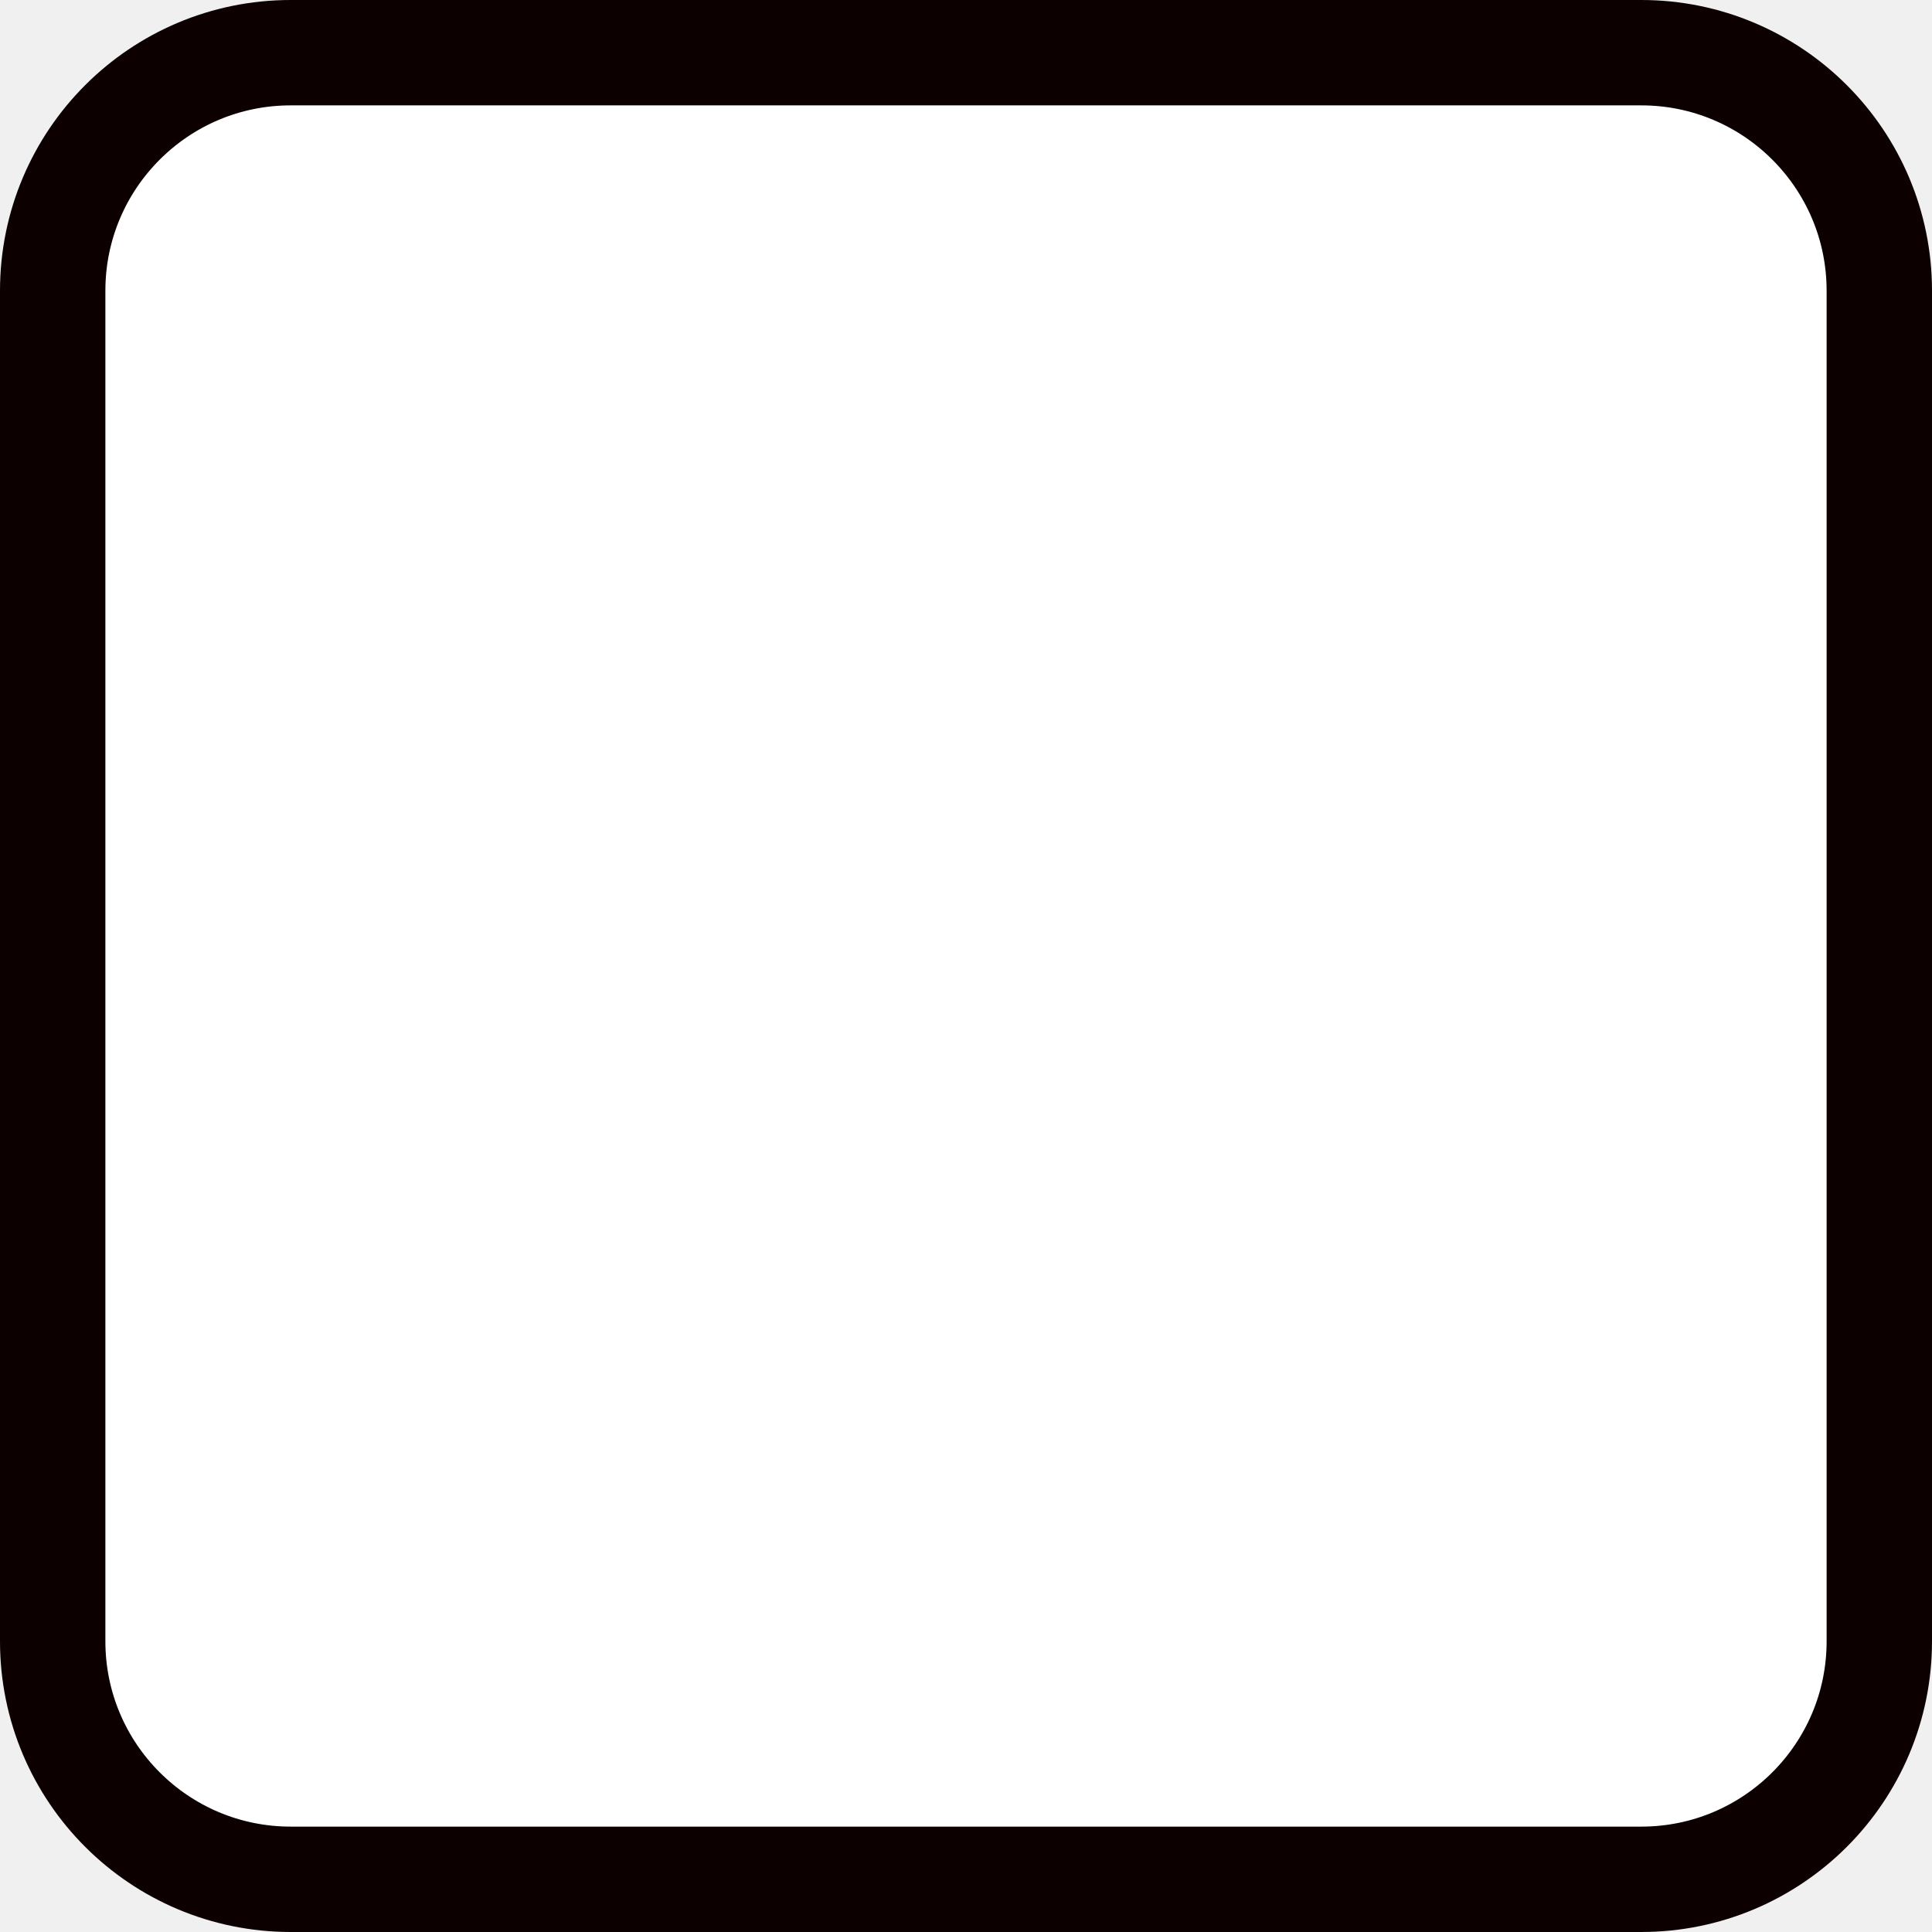
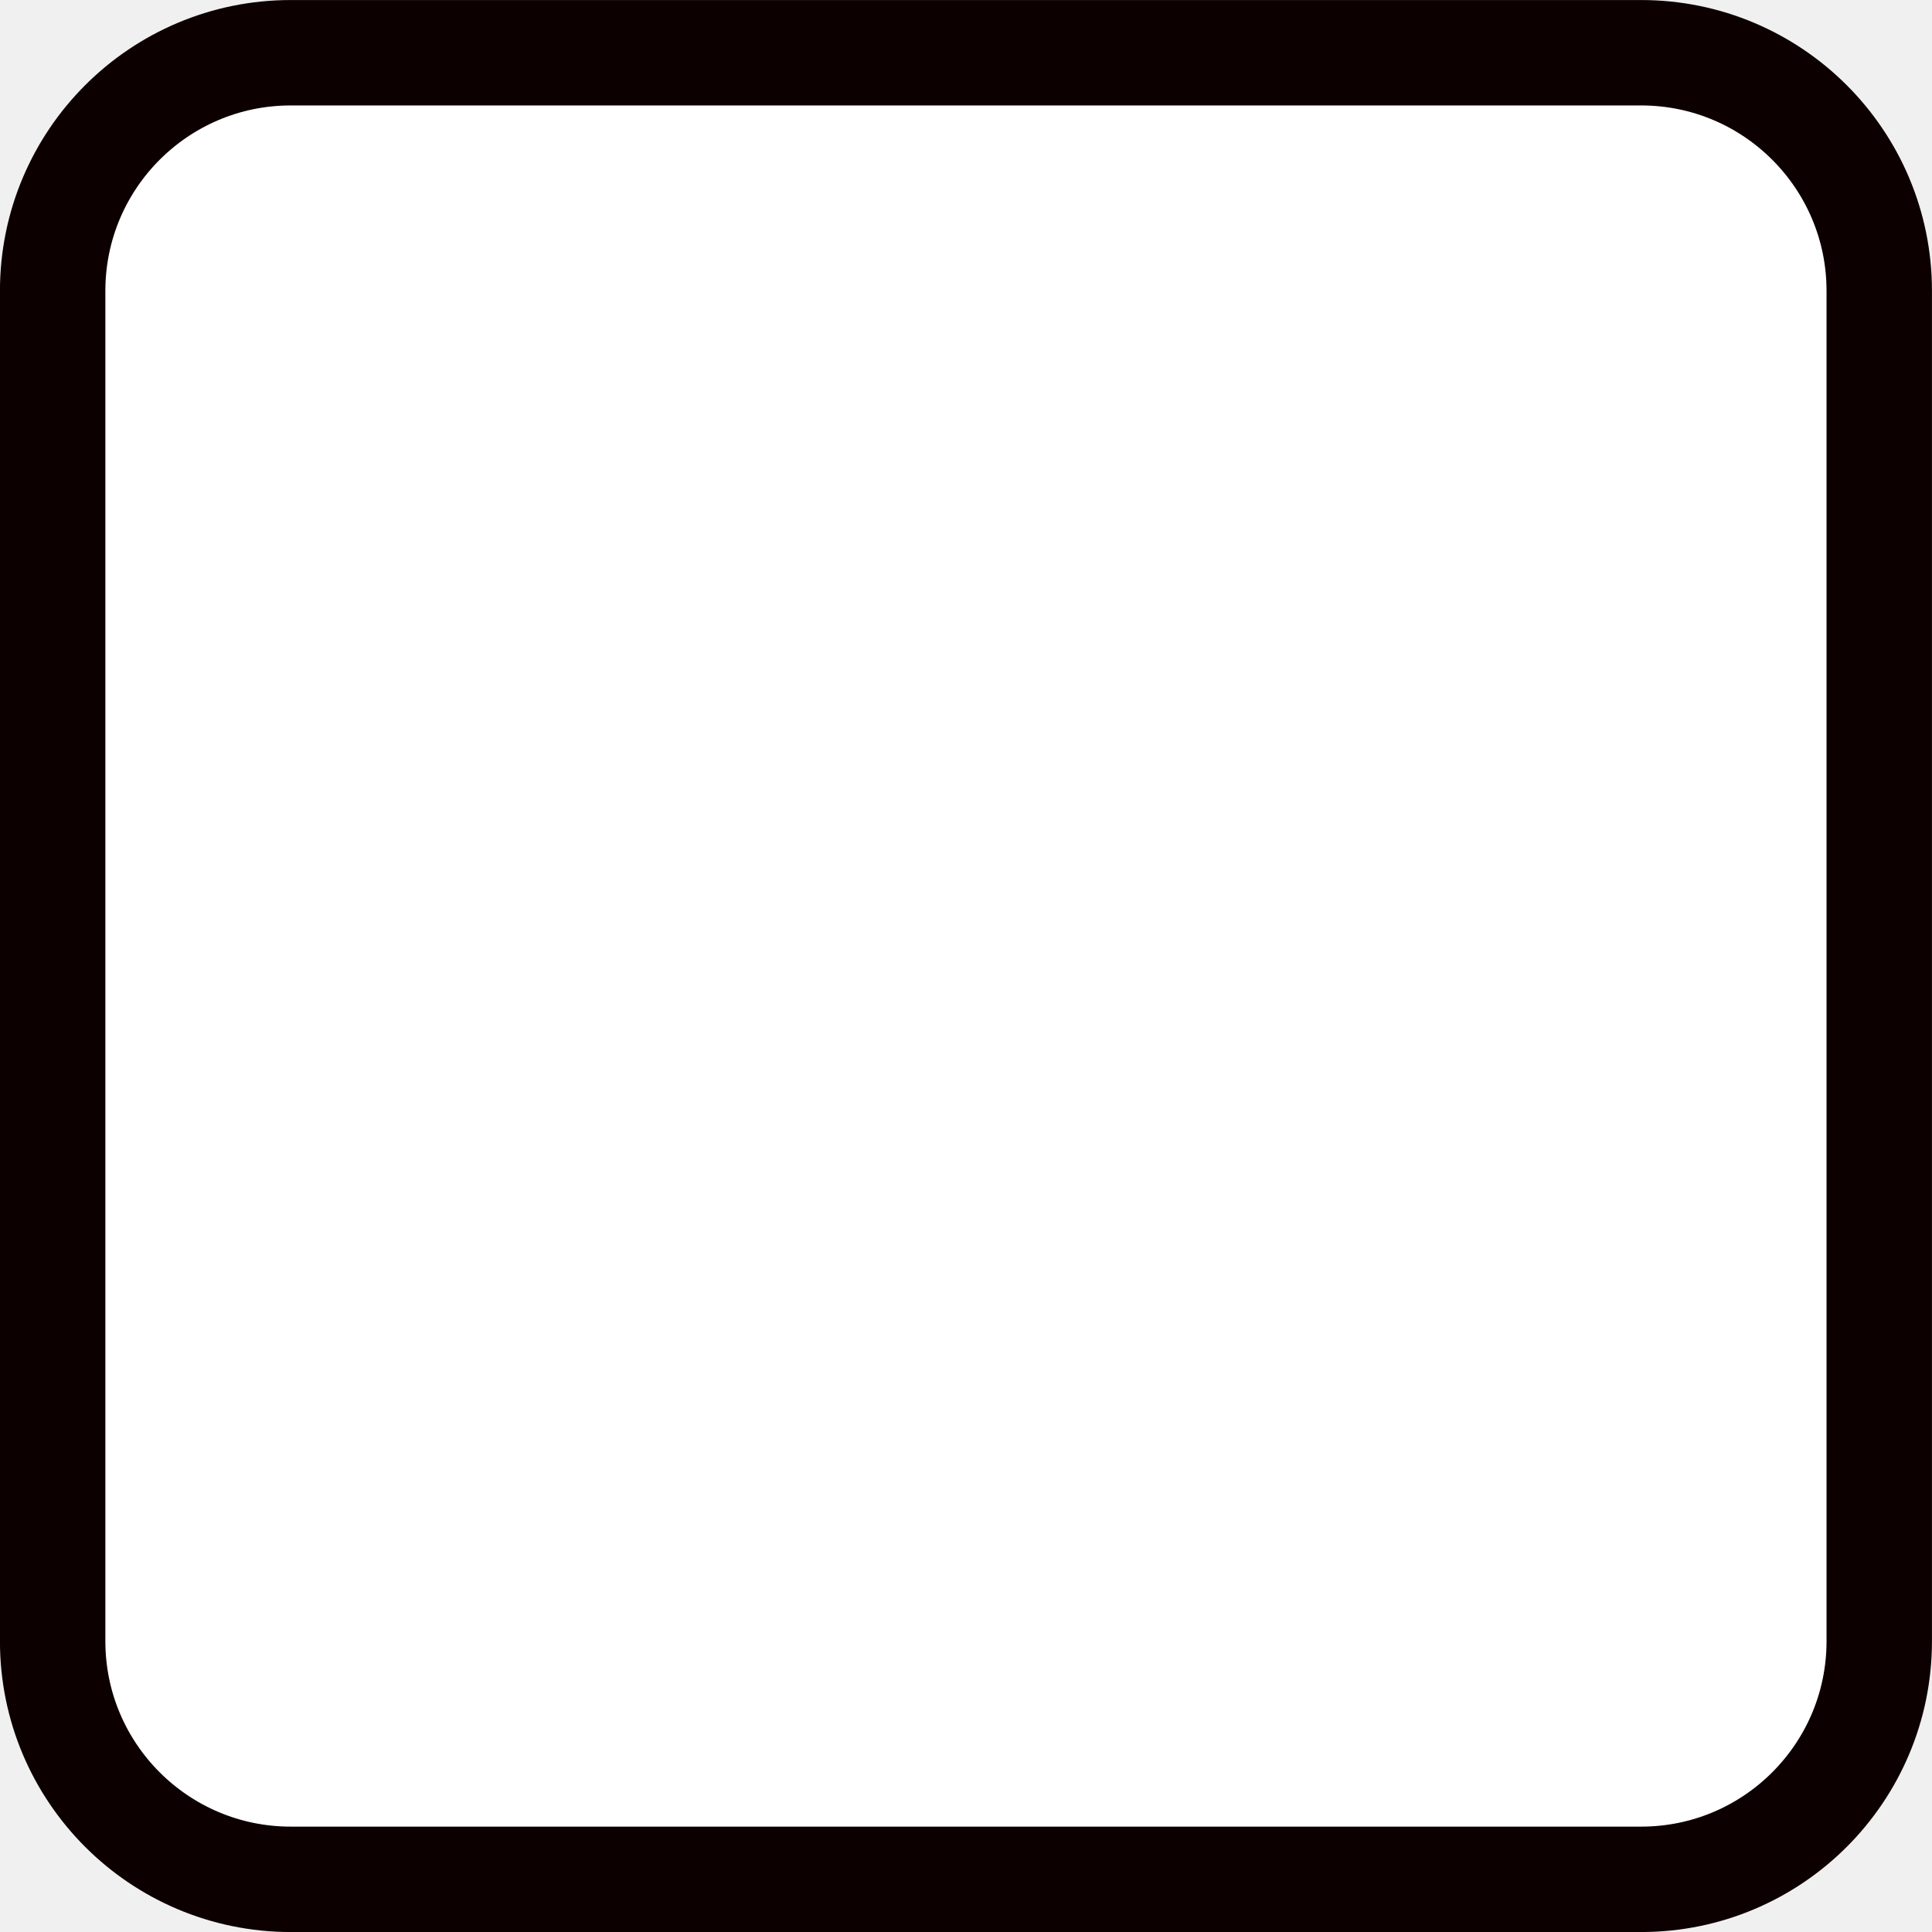
- <svg xmlns="http://www.w3.org/2000/svg" width="252.143" height="252.143" id="svg2" version="1.0">
+ <svg xmlns="http://www.w3.org/2000/svg" width="16" height="16" id="svg2" version="1.0">
  <defs id="defs4">
    </defs>
-   <g id="layer1" transform="translate(-216.0714,-141.2908)">
-     <rect style="fill:#ffffff;fill-opacity:1;stroke:#0d0000;stroke-width:13.753;stroke-linecap:round;stroke-miterlimit:4;stroke-dasharray:none;stroke-dashoffset:0;stroke-opacity:1" id="rect4123" width="238.39" height="238.39" x="222.948" y="148.167" ry="31.07" />
+   <g id="layer1" transform="translate(-334.1429,-259.3622)">
+     <rect style="fill:#ffffff;fill-opacity:1;stroke:#0d0000;stroke-width:0.873;stroke-linecap:round;stroke-miterlimit:4;stroke-dasharray:none;stroke-dashoffset:0;stroke-opacity:1" id="rect4123" width="15.127" height="15.127" x="334.579" y="259.799" ry="1.972" />
  </g>
</svg>
